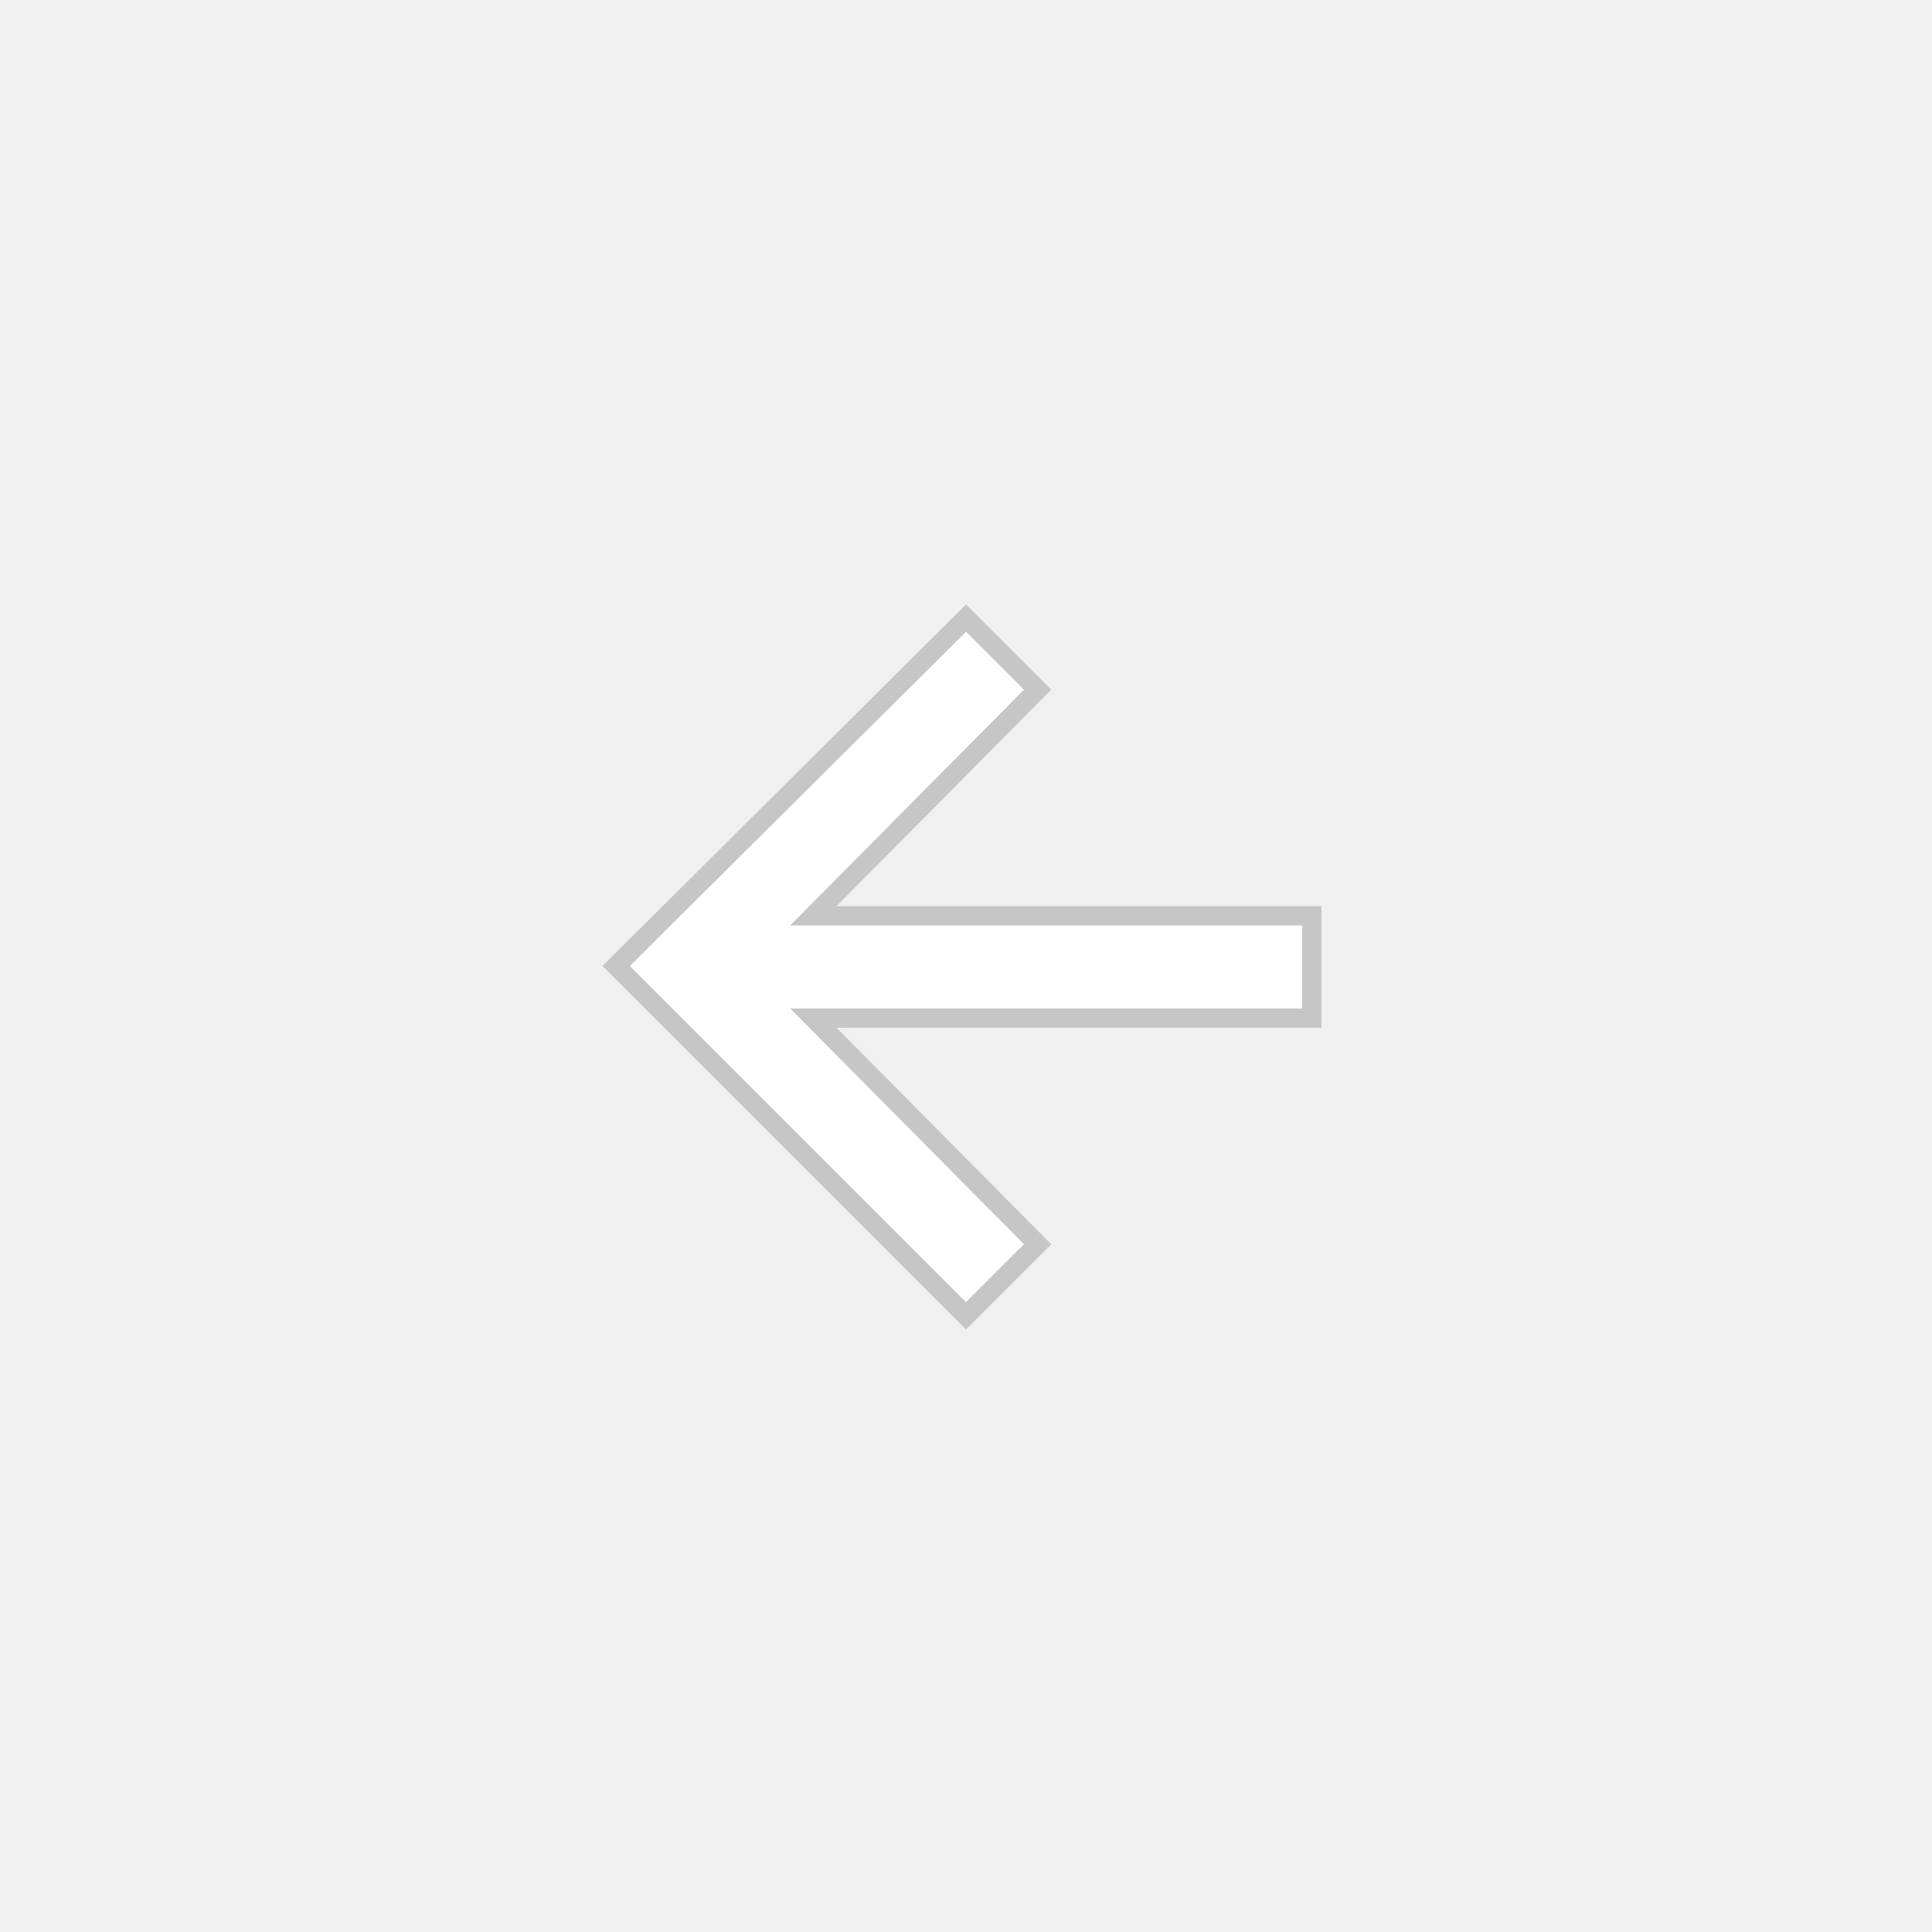
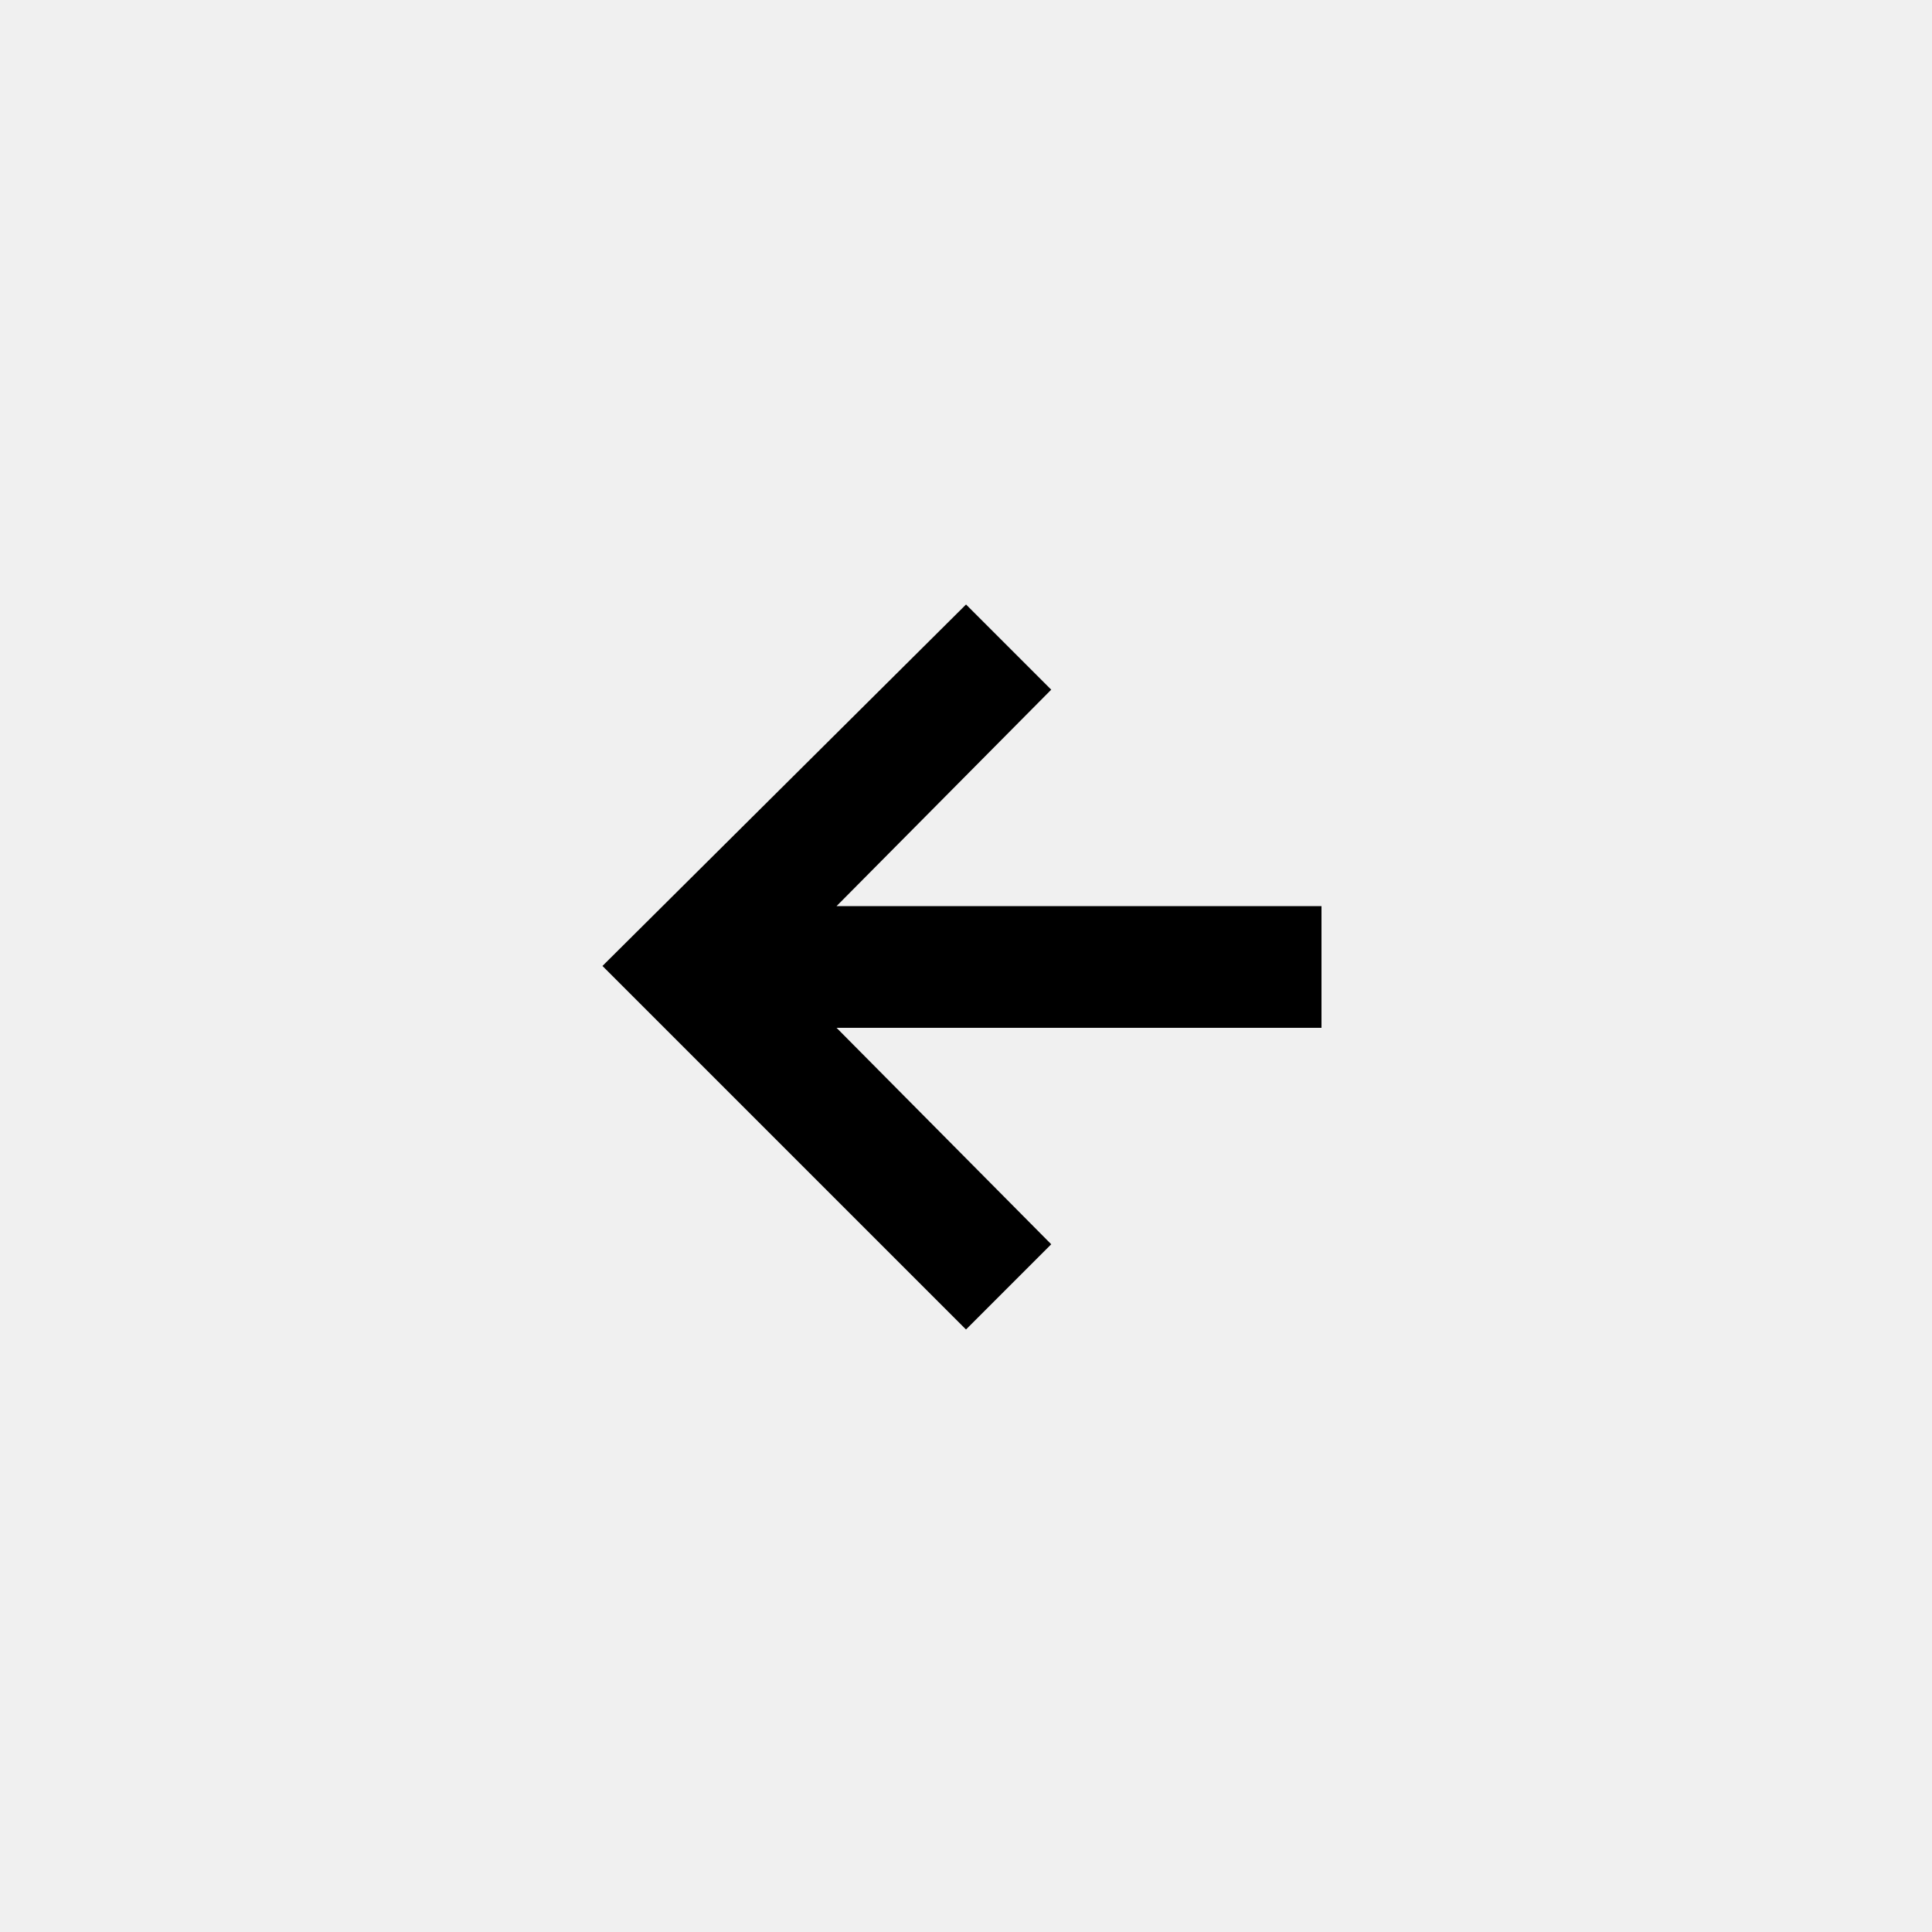
<svg xmlns="http://www.w3.org/2000/svg" version="1.1" id="Layer_1" x="0px" y="0px" viewBox="0 0 100 100" style="enable-background:new 0 0 100 100;" xml:space="preserve">
  <style type="text/css">
- 	.st0{opacity:0.2;}
- 	.st1{fill:none;stroke:#231F20;stroke-width:2;}
- 	.st2{fill:#FFFFFF;}
+ 	.st0{opacity:1;}
+ 	.st1{fill:none;stroke:#000000;stroke-width:2;}
+ 	.st2{fill:#000000;}
</style>
  <g>
    <g class="st0">
      <path class="st1" d="M50,67.4l3-3L40.9,52.2h26.5v-4.3H40.9L53,35.7l-3-3L32.6,50L50,67.4z M50,67.4" />
    </g>
    <g>
      <path class="st2" d="M50,67.4l3-3L40.9,52.2h26.5v-4.3H40.9L53,35.7l-3-3L32.6,50L50,67.4z M50,67.4" />
    </g>
  </g>
</svg>
